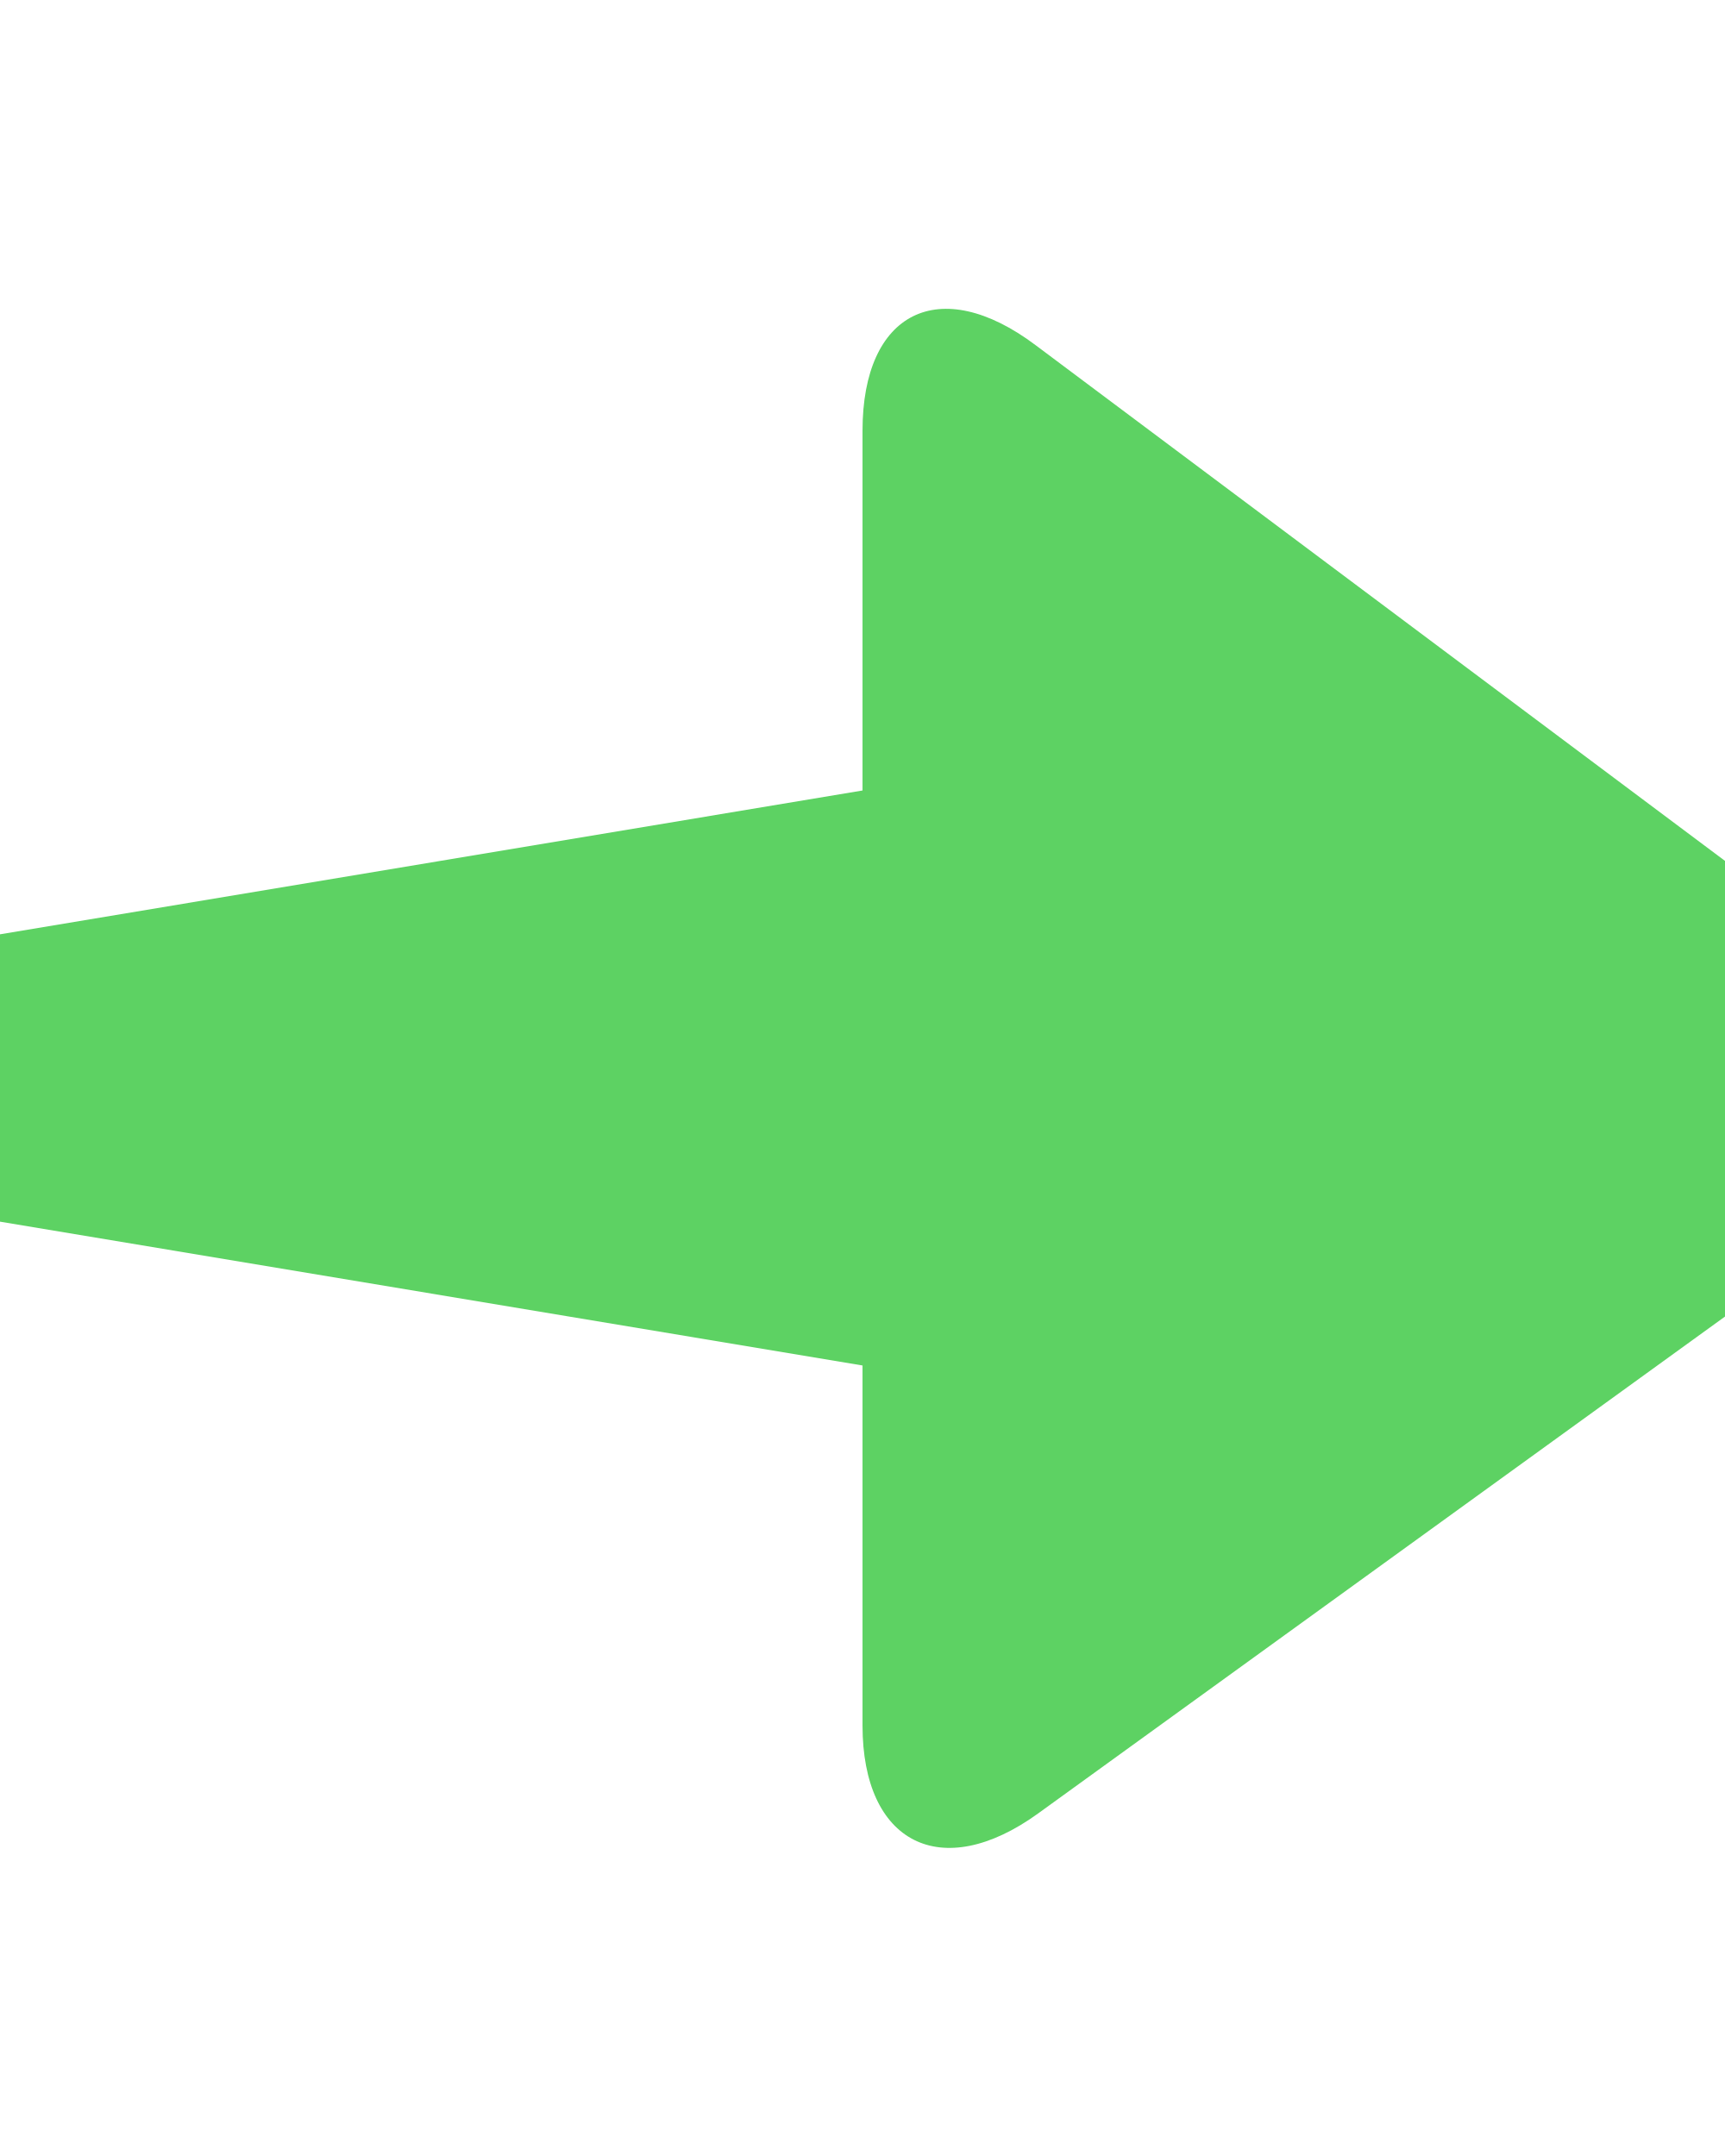
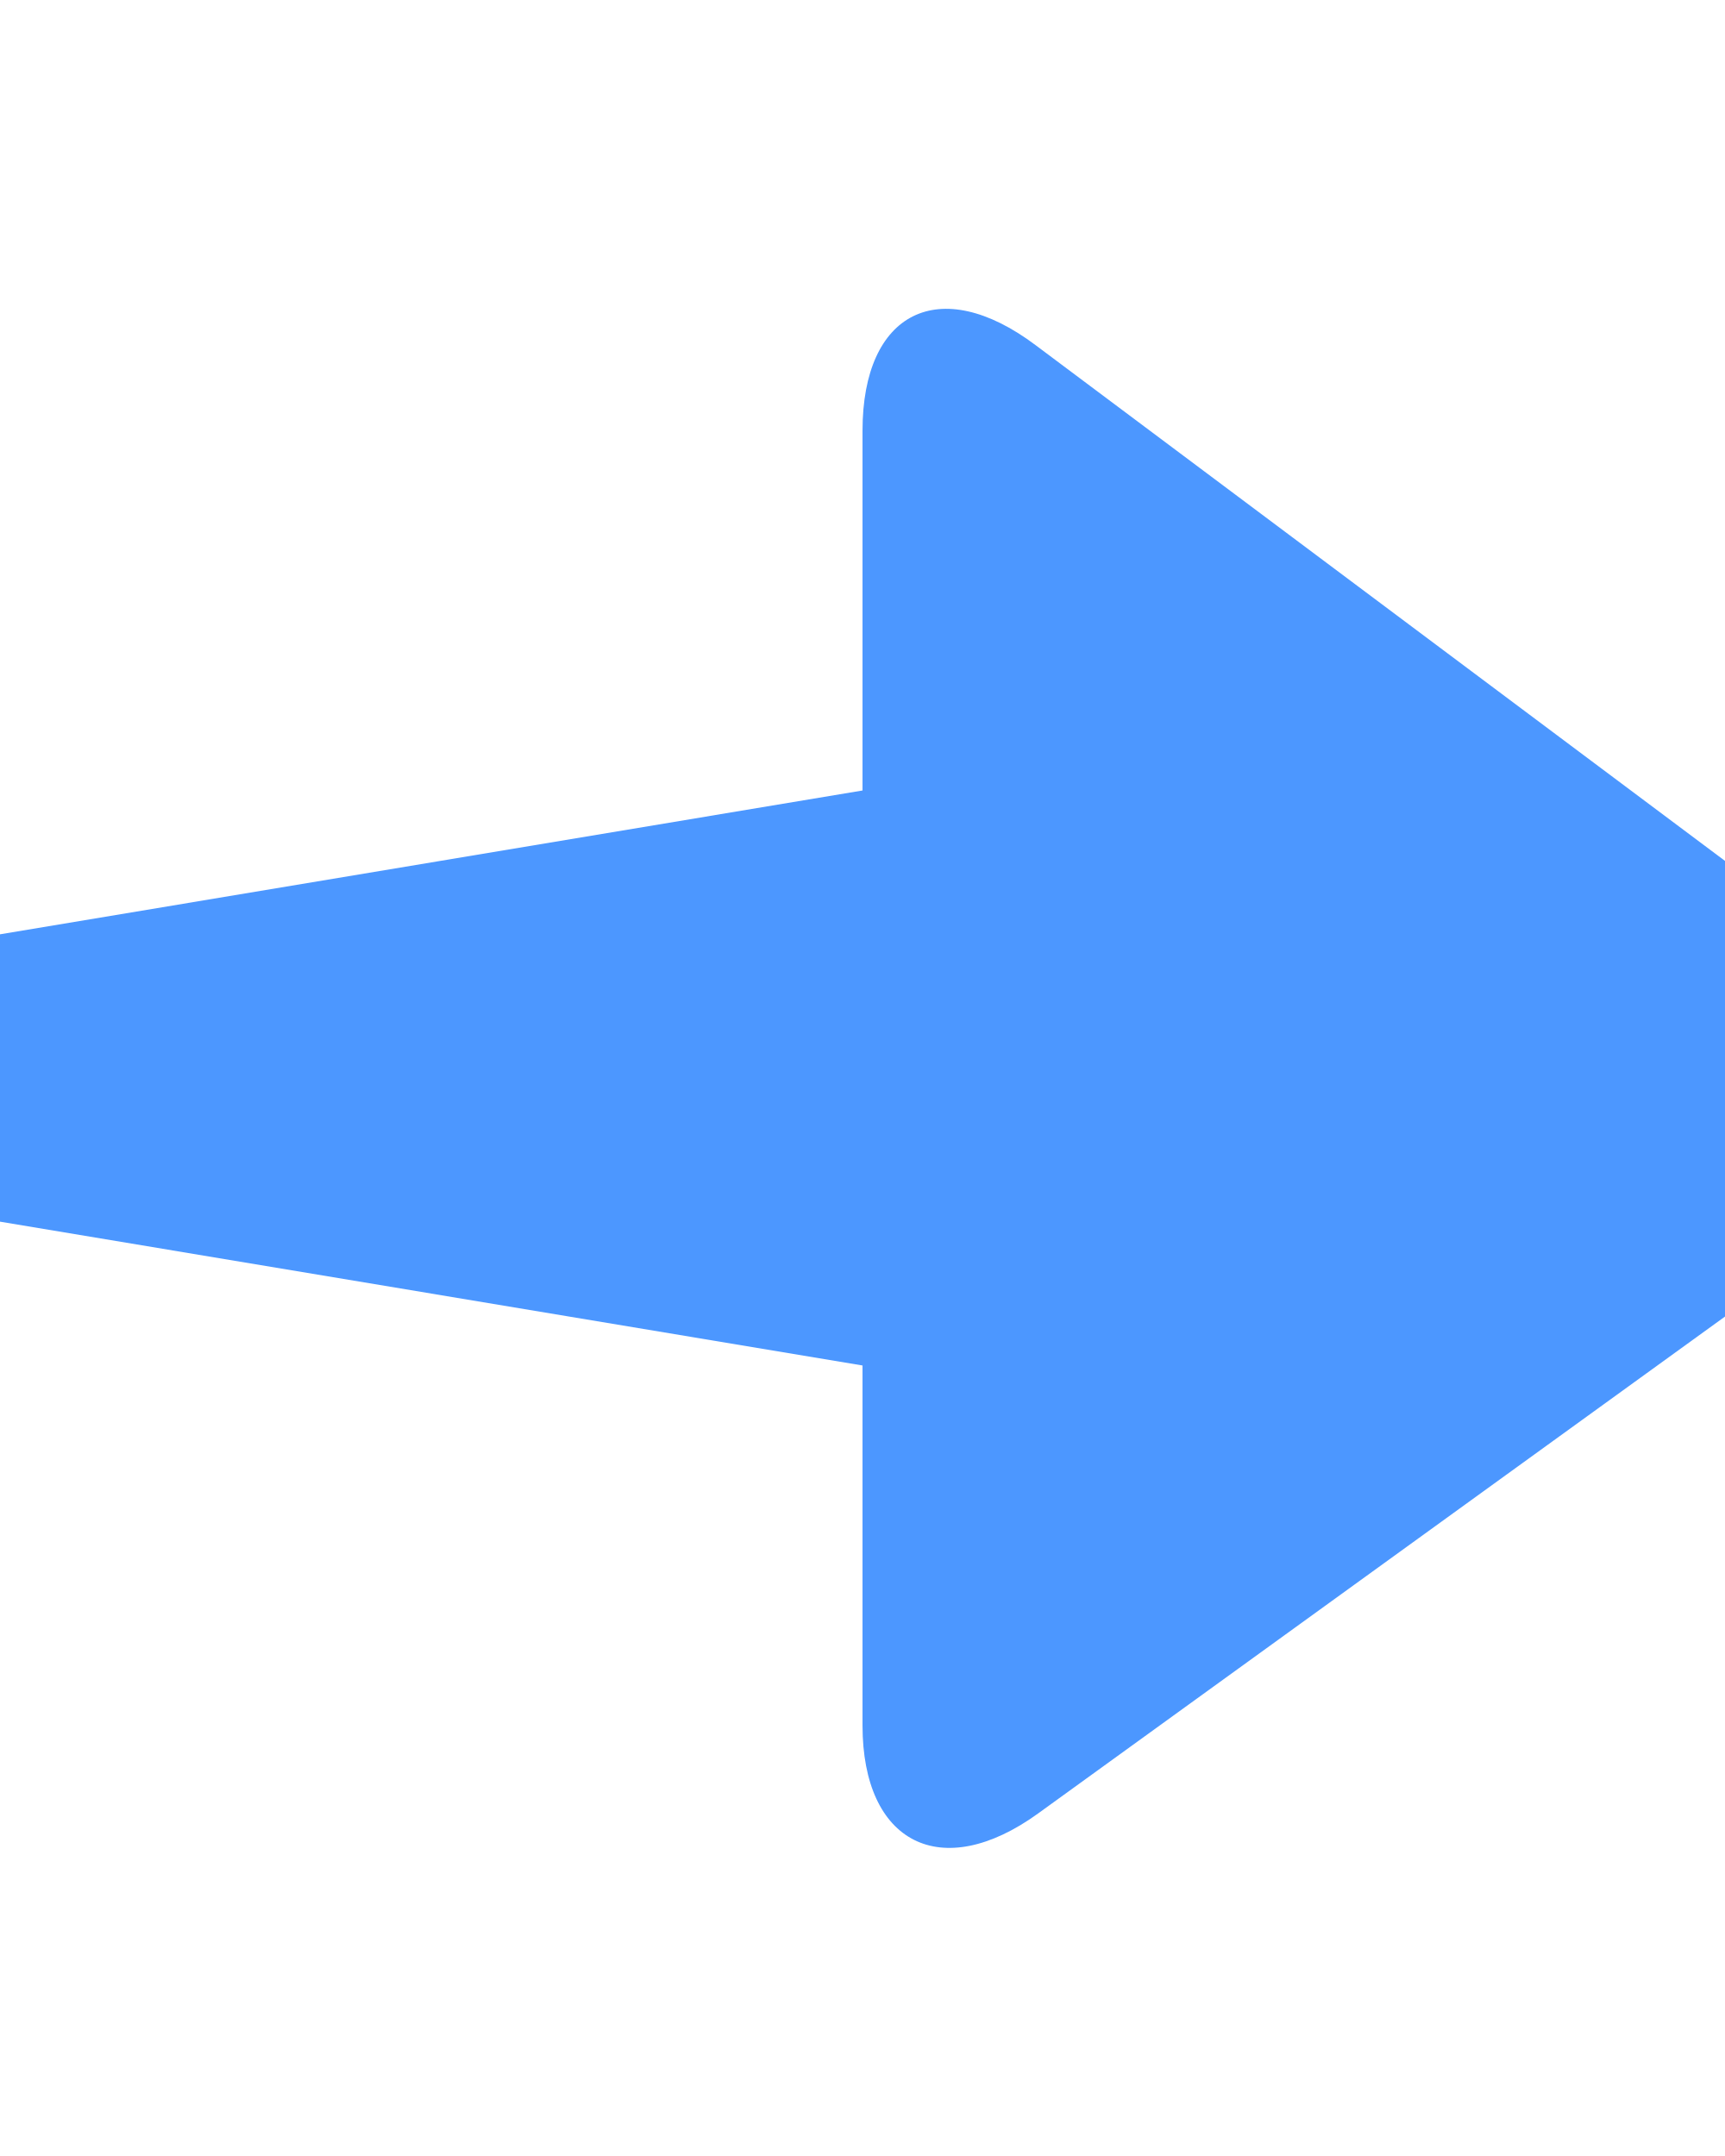
<svg xmlns="http://www.w3.org/2000/svg" width="8px" height="10px" viewBox="0 0 8 10" version="1.1">
  <defs />
  <g id="Page-1" stroke="none" stroke-width="1" fill="none" fill-rule="evenodd" transform="rotate(90, 4, 5)">
-     <g id="arrow" transform="translate(-4, -3)" fill="#5DD263">
+     <g id="arrow" transform="translate(-4, -3)" fill="#4C97FF">
      <path d="M8.019,6.682 L3.51,7.434 C3.247,7.478 3.019,7.739 3.019,8.016 C3.019,8.284 3.239,8.552 3.51,8.597 L8.019,9.349 L8.019,11.019 C8.019,11.563 8.383,11.752 8.833,11.427 L12.641,8.672 C13.098,8.341 13.096,7.815 12.653,7.483 L8.821,4.616 C8.376,4.282 8.019,4.462 8.019,5.013 L8.019,6.682 Z" transform="translate(8.001673, 8.017237) rotate(-90) translate(-8.001673, -8.017237) " />
    </g>
  </g>
</svg>
